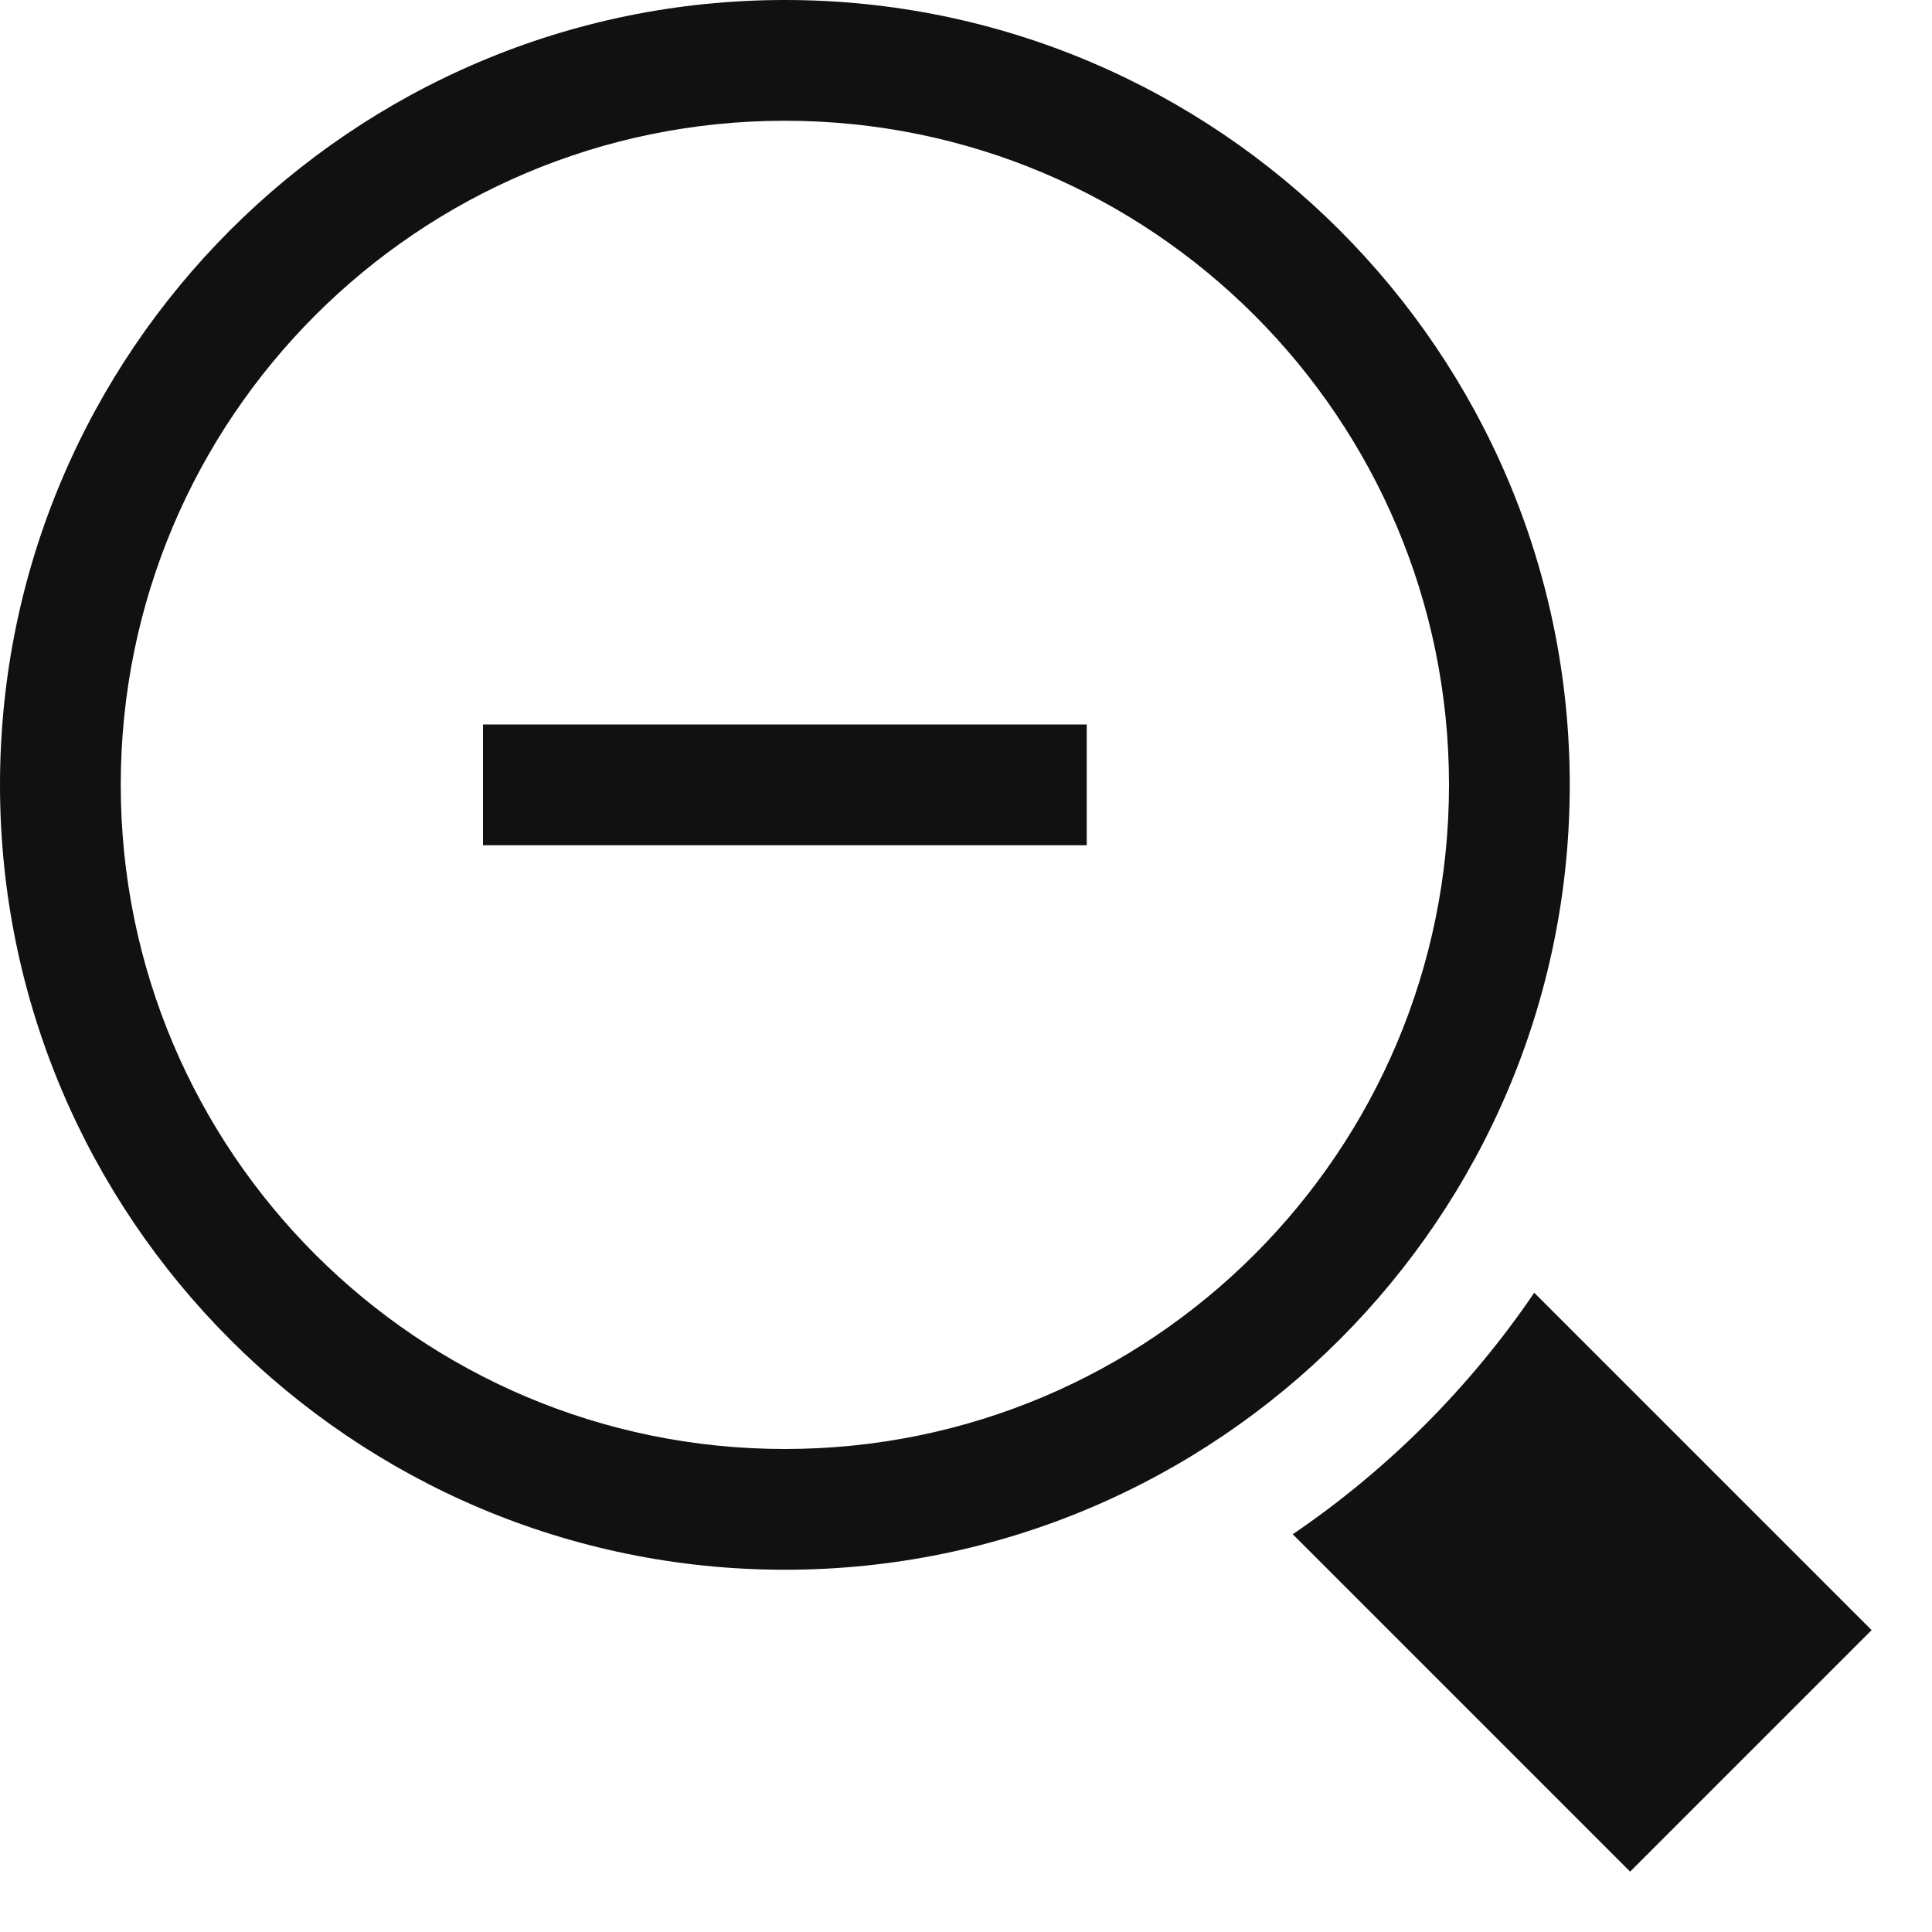
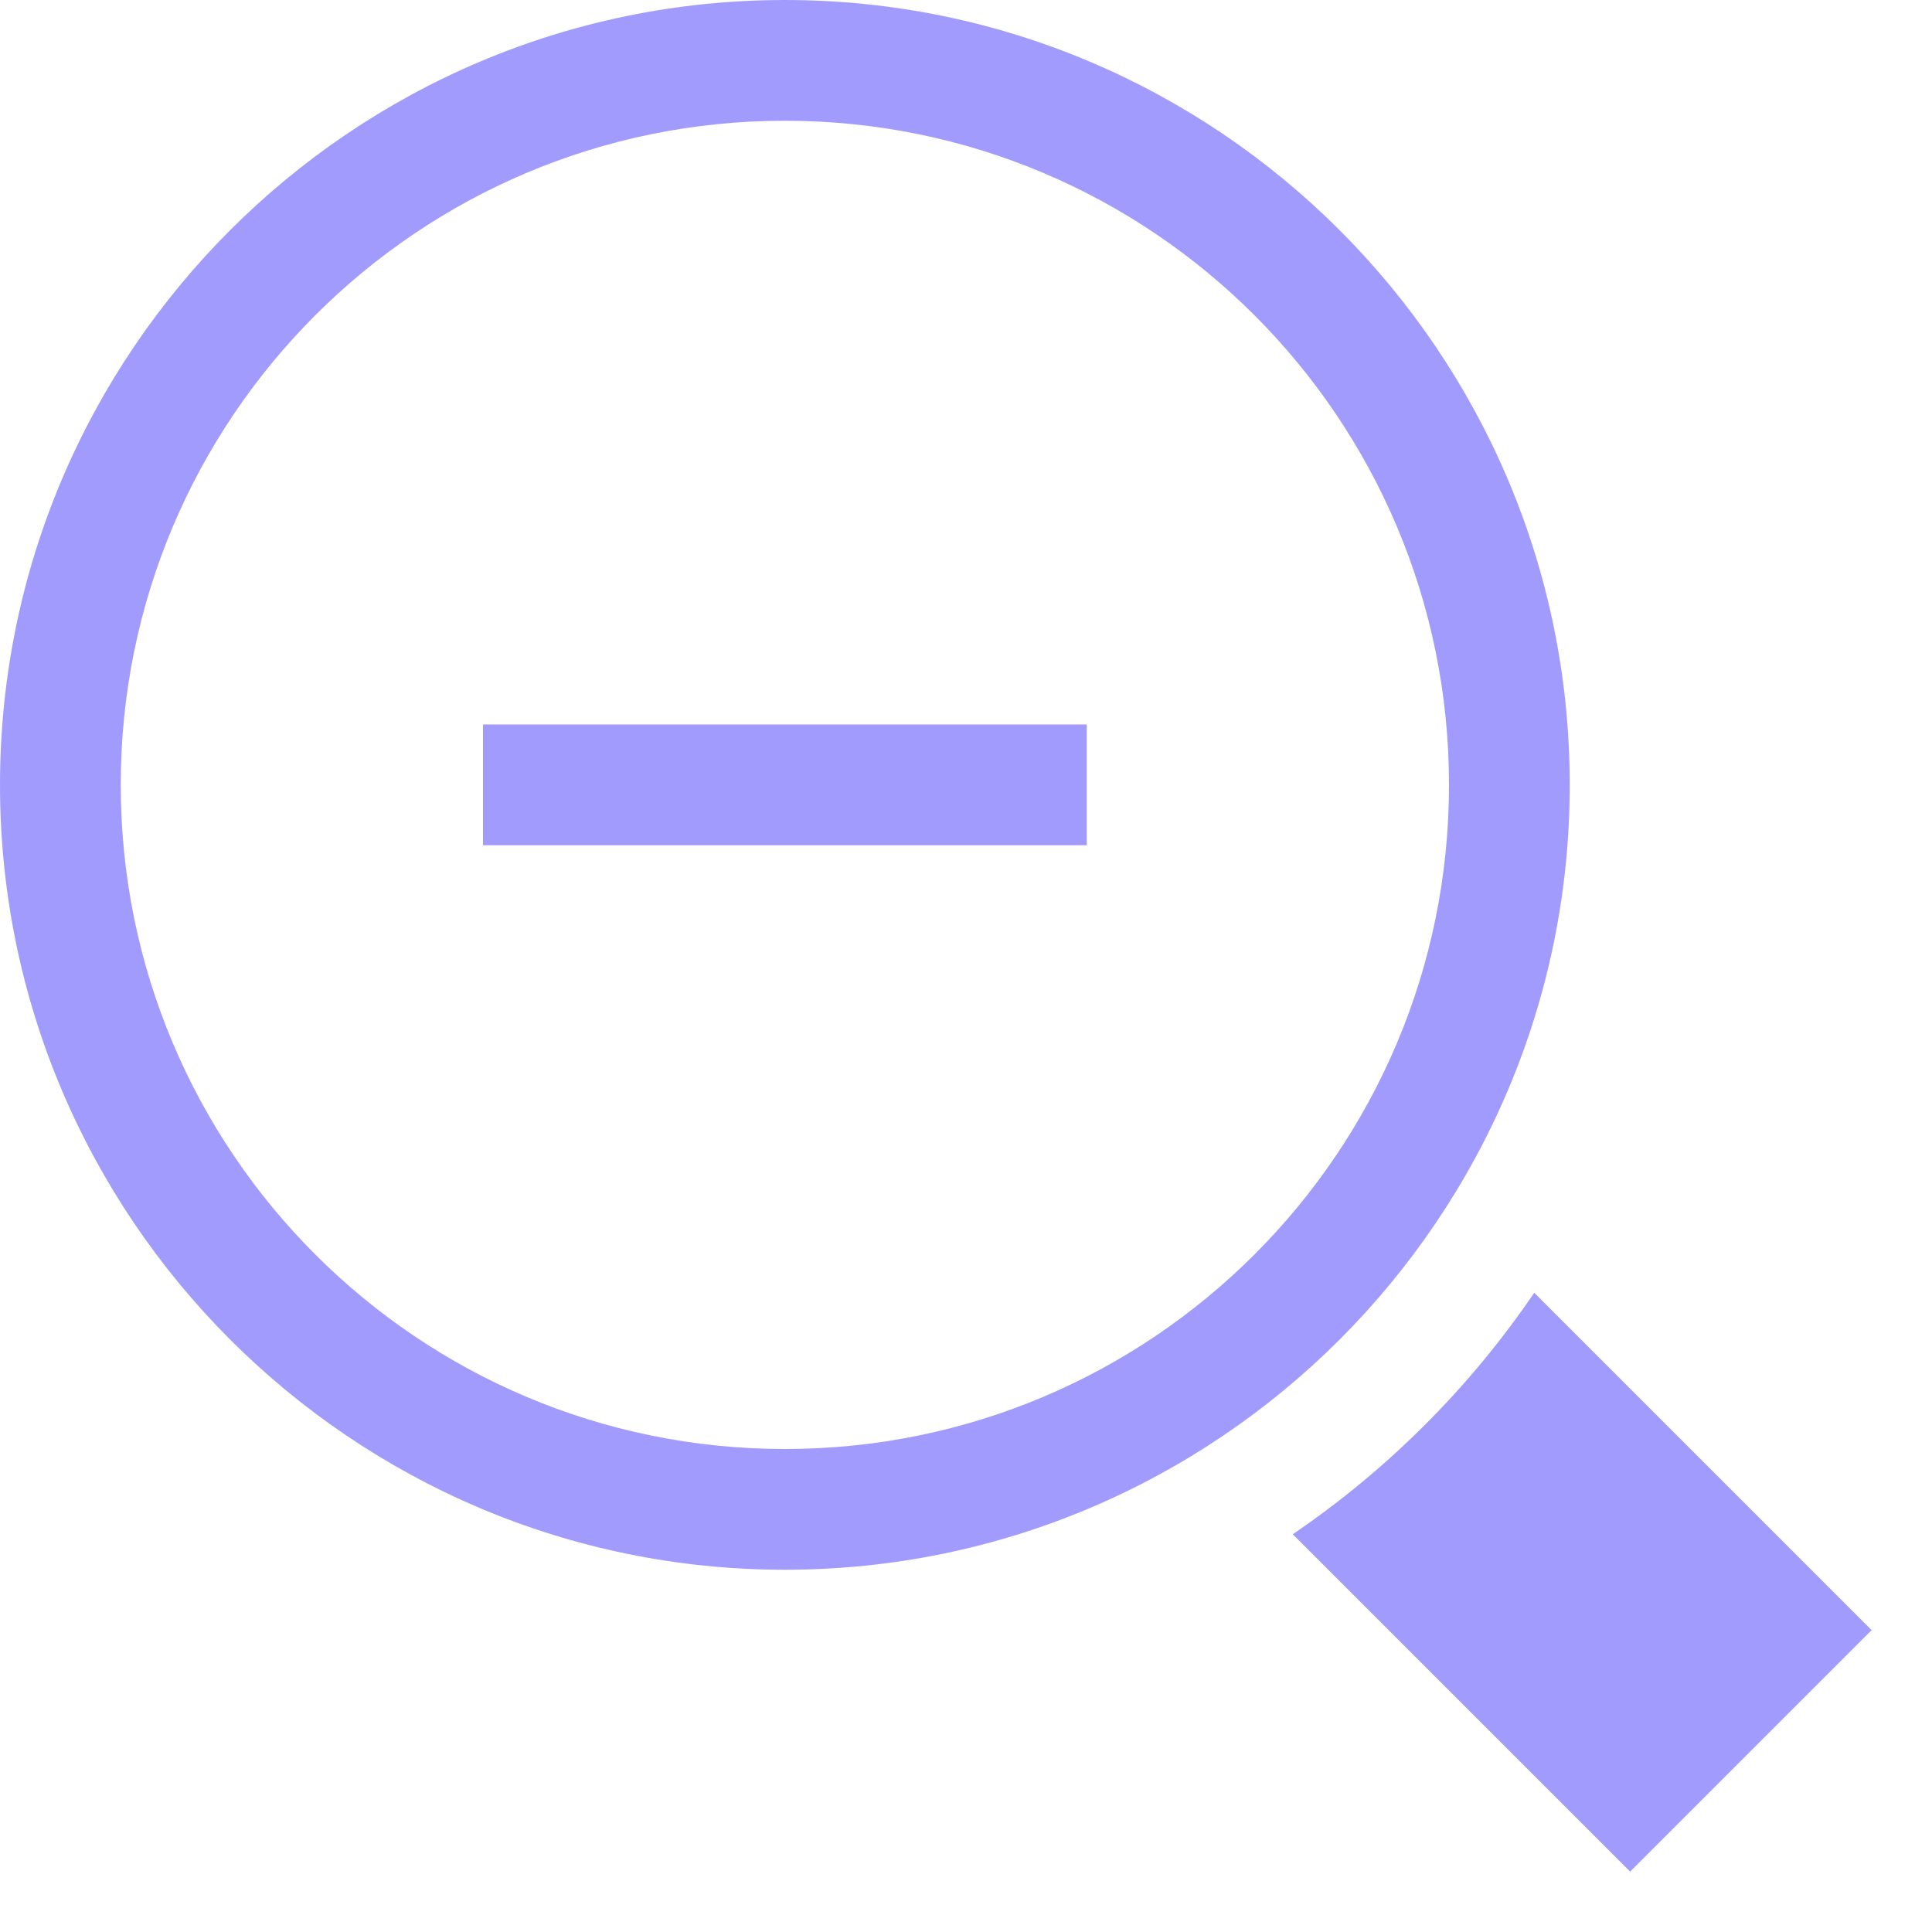
<svg xmlns="http://www.w3.org/2000/svg" width="32" height="32" viewBox="0 0 32 32">
-   <g class="nc-icon-wrapper" fill="#111111">
+   <g class="nc-icon-wrapper" fill="#a29bfe">
    <path data-color="color-2" d="M25.412 21.412a15.128 15.128 0 0 1-4 4L27 31l4-4-5.588-5.588z" />
    <path data-color="color-2" d="M8 12h10v2H8z" />
-     <path fill="#111111" d="M13 0C5.832 0 0 5.832 0 13s5.832 13 13 13 13-5.832 13-13S20.168 0 13 0zm0 24C6.925 24 2 19.075 2 13S6.925 2 13 2s11 4.925 11 11-4.925 11-11 11z" />
+     <path fill="#a29bfe" d="M13 0C5.832 0 0 5.832 0 13s5.832 13 13 13 13-5.832 13-13S20.168 0 13 0zm0 24C6.925 24 2 19.075 2 13S6.925 2 13 2s11 4.925 11 11-4.925 11-11 11z" />
  </g>
</svg>
